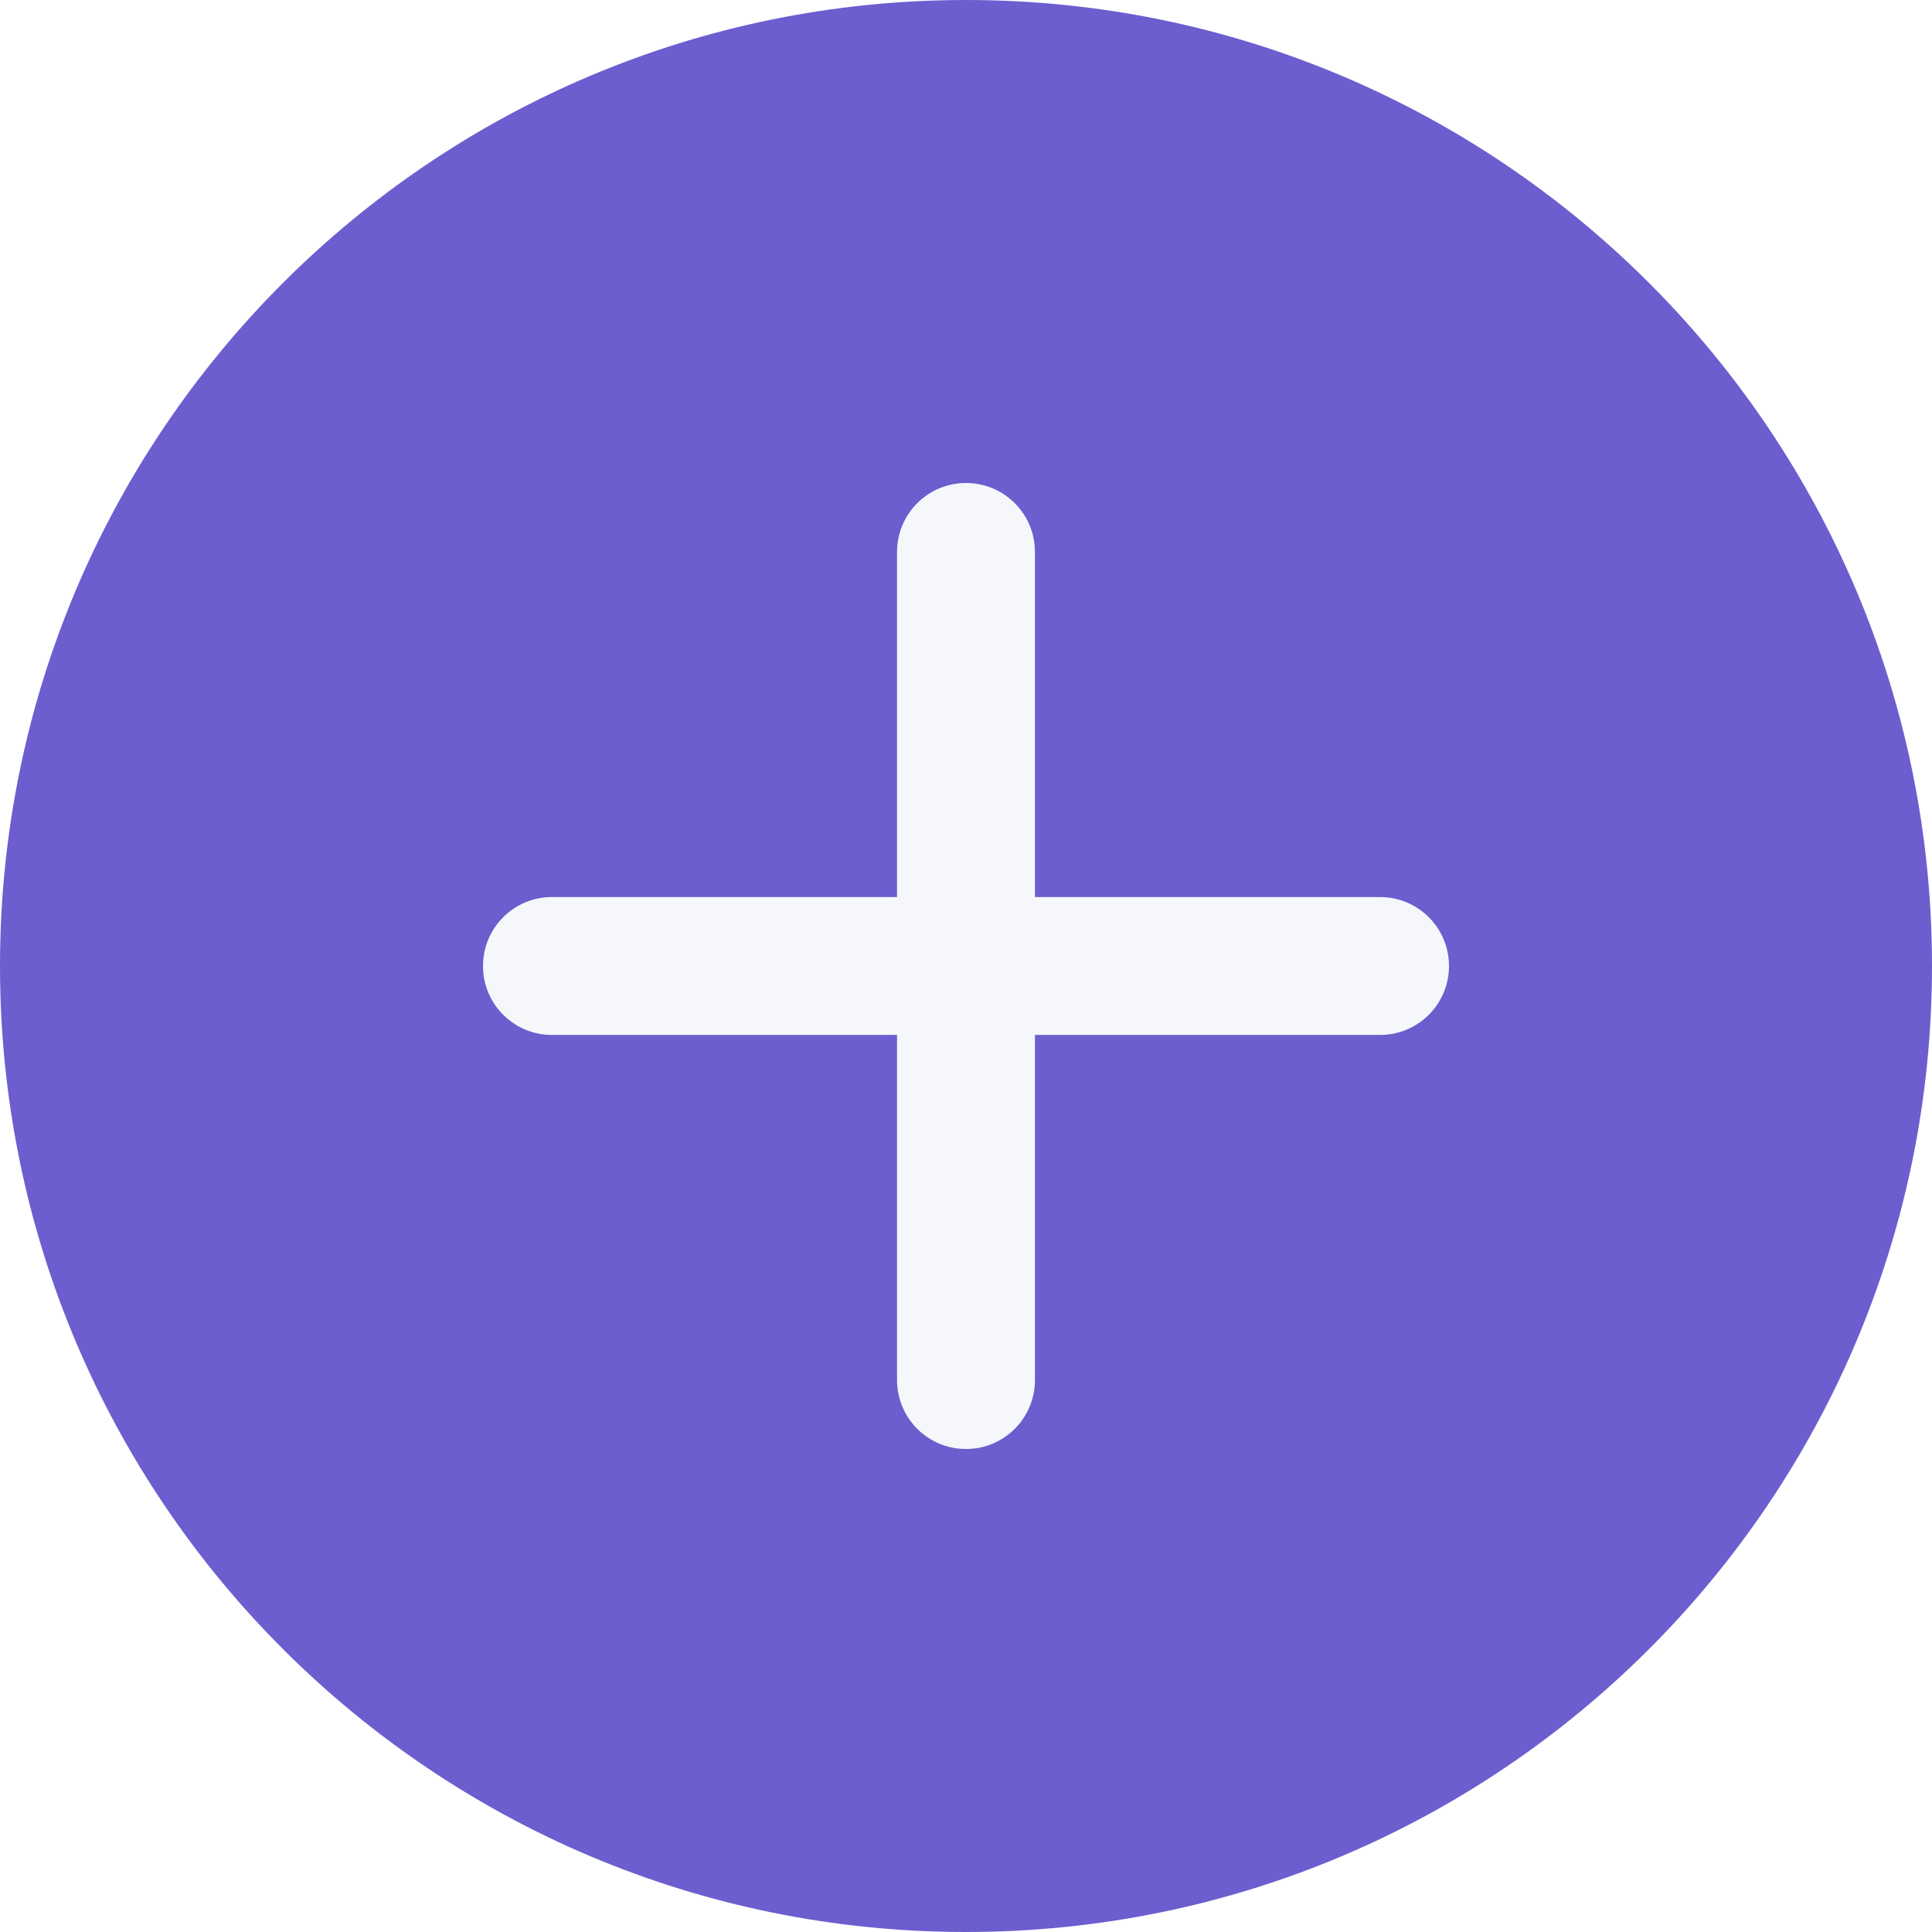
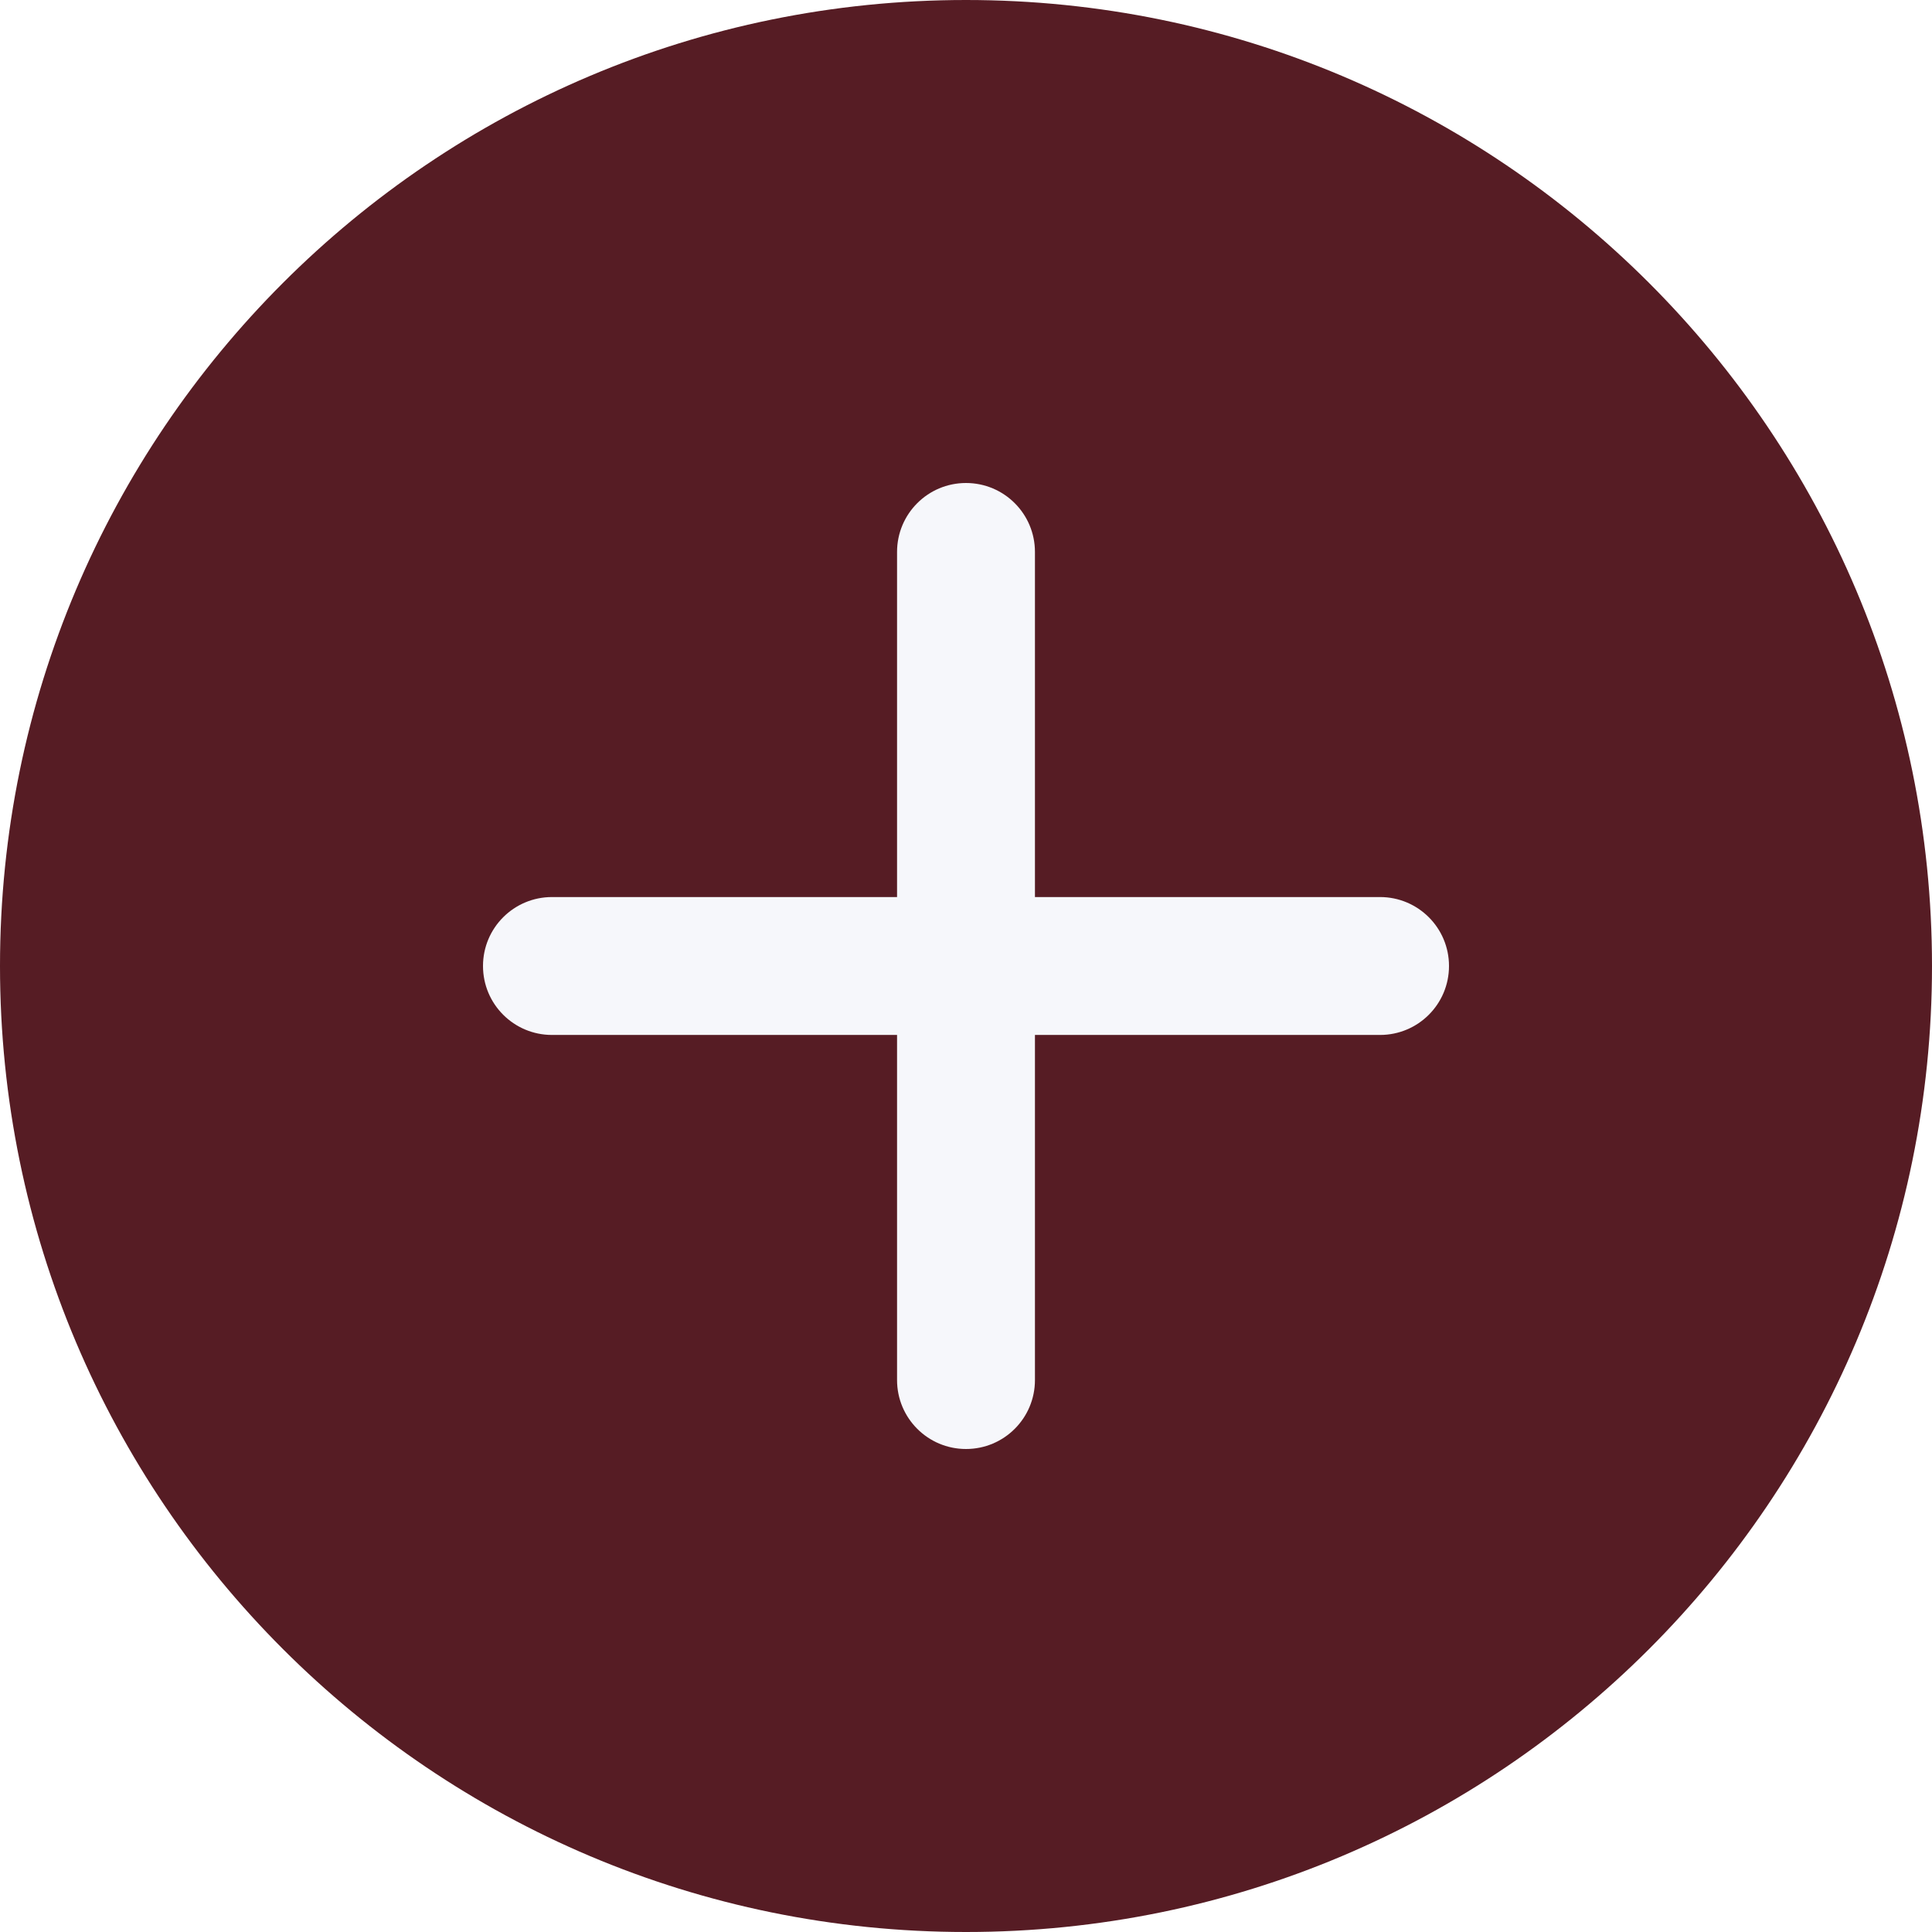
<svg xmlns="http://www.w3.org/2000/svg" width="16" height="16" viewBox="0 0 16 16" fill="none">
-   <rect width="16" height="16" rx="8" fill="#6C5ECF" />
+   <rect width="16" height="16" rx="8" fill="#561C24" />
  <path fill-rule="evenodd" clip-rule="evenodd" d="M8 4C8.316 4 8.571 4.256 8.571 4.571V11.429C8.571 11.744 8.316 12 8 12C7.684 12 7.429 11.744 7.429 11.429V4.571C7.429 4.256 7.684 4 8 4Z" fill="#F6F7FB" />
  <path fill-rule="evenodd" clip-rule="evenodd" d="M4 8C4 7.684 4.256 7.429 4.571 7.429H11.429C11.744 7.429 12 7.684 12 8C12 8.316 11.744 8.571 11.429 8.571H4.571C4.256 8.571 4 8.316 4 8Z" fill="#F6F7FB" />
</svg>
